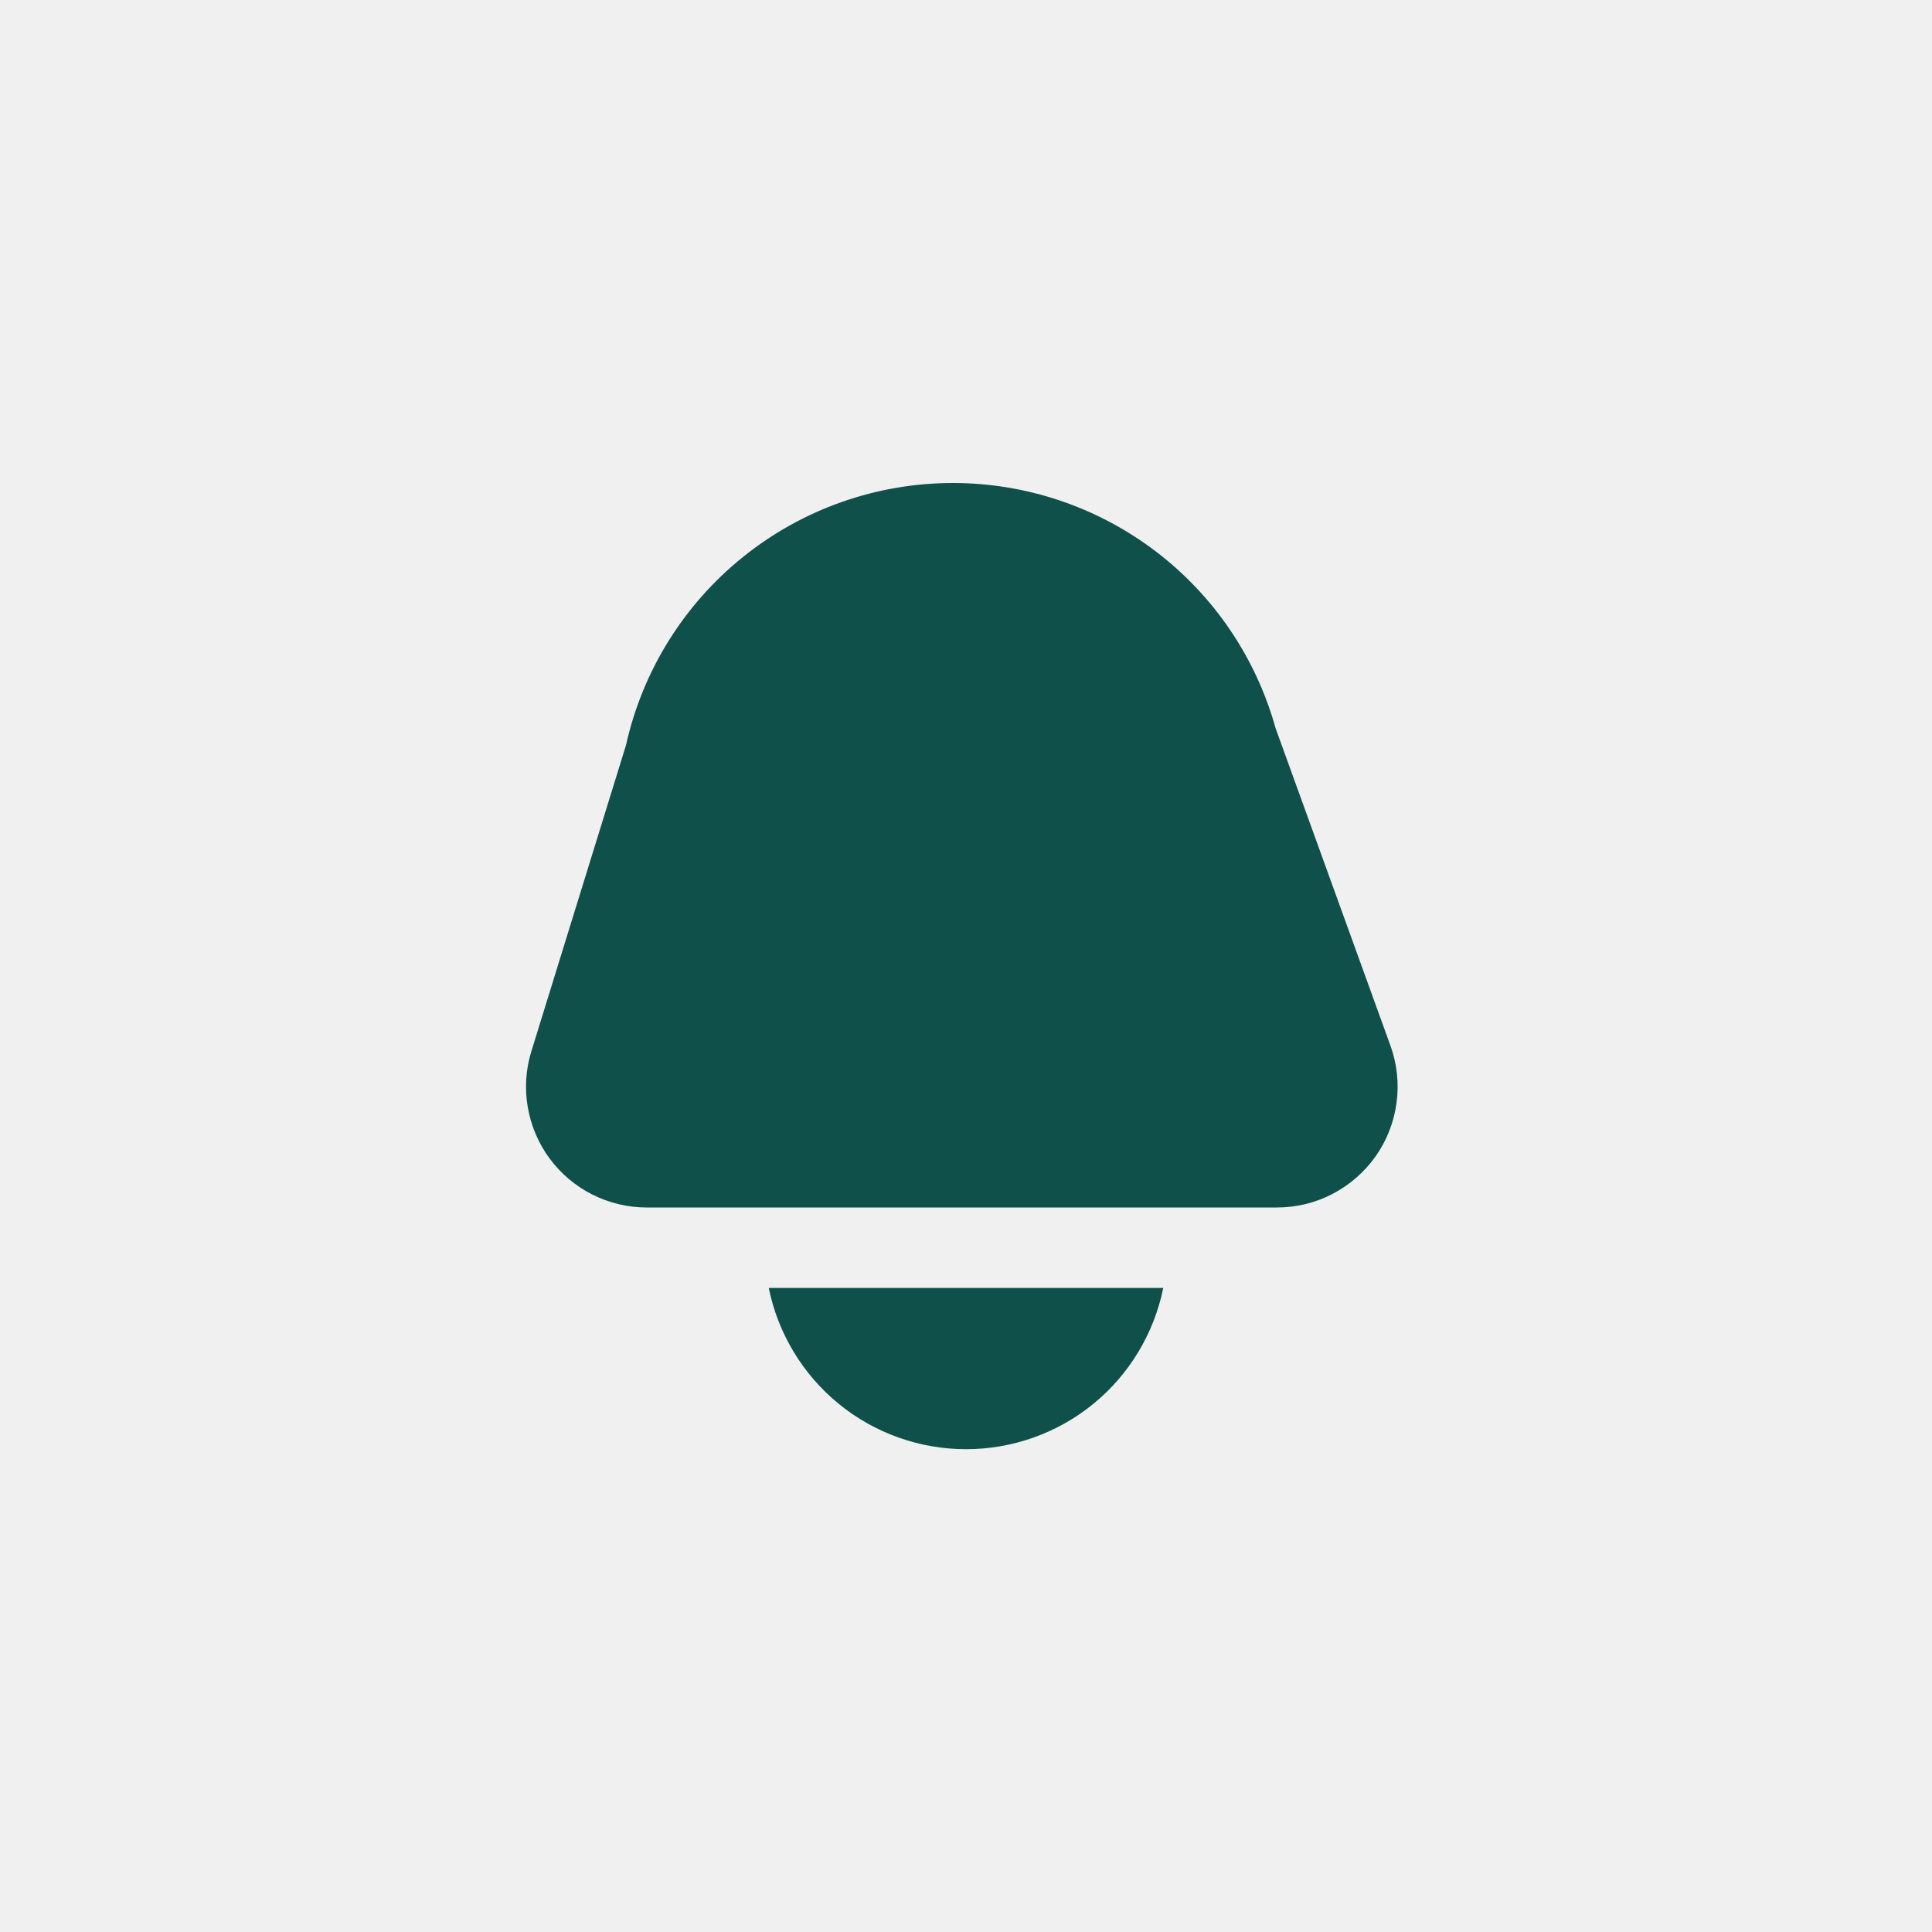
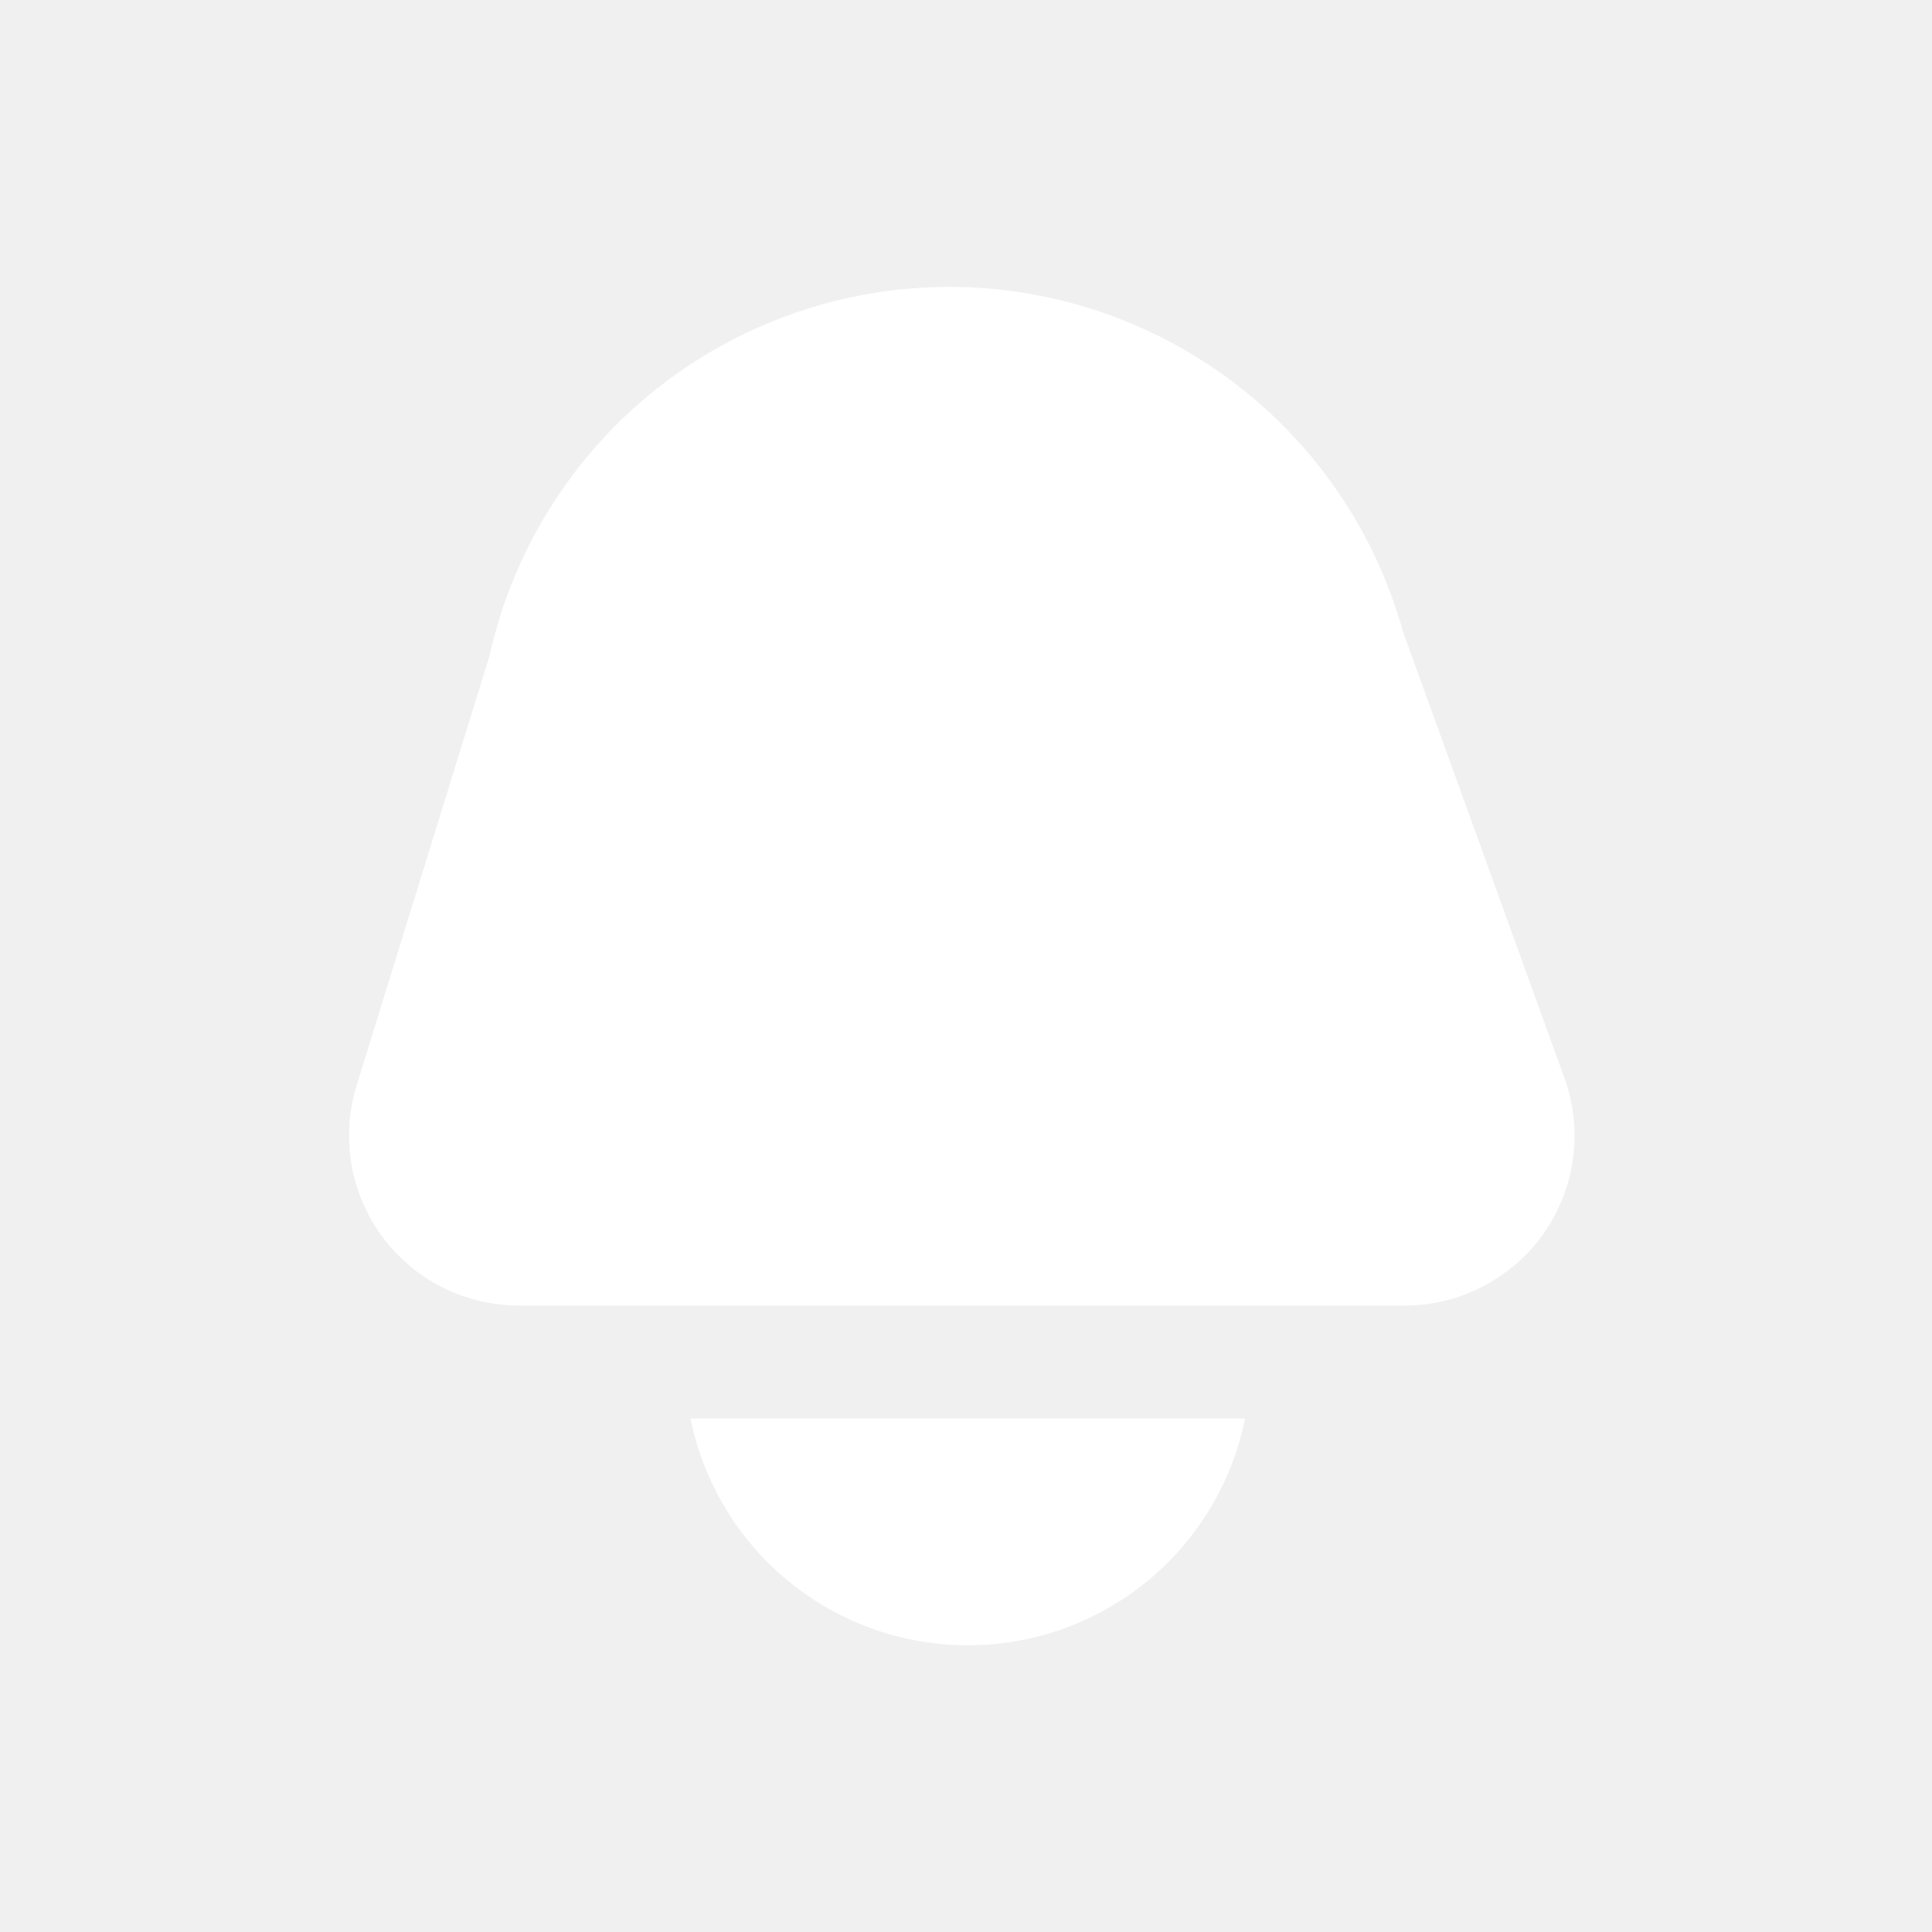
<svg xmlns="http://www.w3.org/2000/svg" width="20" height="20" viewBox="0 0 20 20" fill="none">
-   <path d="M6.695 12.5H13.218C13.419 12.5 13.617 12.452 13.795 12.359C13.973 12.266 14.126 12.132 14.242 11.968C14.357 11.804 14.431 11.614 14.457 11.415C14.484 11.216 14.462 11.013 14.394 10.825L13.205 7.539C13.002 6.809 12.566 6.165 11.963 5.707C11.359 5.248 10.622 5 9.865 5C9.076 5 8.31 5.269 7.695 5.763C7.08 6.256 6.651 6.945 6.48 7.715L5.501 10.882C5.443 11.069 5.43 11.267 5.463 11.459C5.496 11.652 5.573 11.835 5.689 11.992C5.806 12.15 5.957 12.278 6.132 12.366C6.306 12.454 6.499 12.5 6.695 12.5Z" fill="#0F504A" />
-   <path d="M7.958 13.333C8.054 13.804 8.31 14.228 8.682 14.532C9.054 14.836 9.52 15.002 10 15.002C10.481 15.002 10.947 14.836 11.319 14.532C11.691 14.228 11.946 13.804 12.042 13.333H7.958Z" fill="#0F504A" />
+   <path d="M5.37 13.515H14.542C14.824 13.515 15.102 13.447 15.353 13.316C15.603 13.186 15.819 12.998 15.981 12.767C16.143 12.535 16.247 12.269 16.284 11.989C16.321 11.709 16.291 11.424 16.195 11.159L14.524 6.54C14.239 5.513 13.625 4.608 12.777 3.964C11.928 3.319 10.892 2.97 9.827 2.97C8.718 2.97 7.642 3.348 6.776 4.042C5.911 4.736 5.309 5.704 5.068 6.787L3.691 11.239C3.61 11.502 3.592 11.78 3.638 12.052C3.684 12.323 3.793 12.579 3.957 12.801C4.12 13.022 4.333 13.202 4.578 13.326C4.824 13.45 5.095 13.514 5.37 13.515Z" fill="white" />
+   <path d="M7.148 14.685C7.283 15.348 7.642 15.943 8.165 16.371C8.688 16.798 9.343 17.032 10.019 17.032C10.695 17.032 11.35 16.798 11.873 16.371C12.396 15.943 12.755 15.348 12.889 14.685H7.148Z" fill="white" />
</svg>
